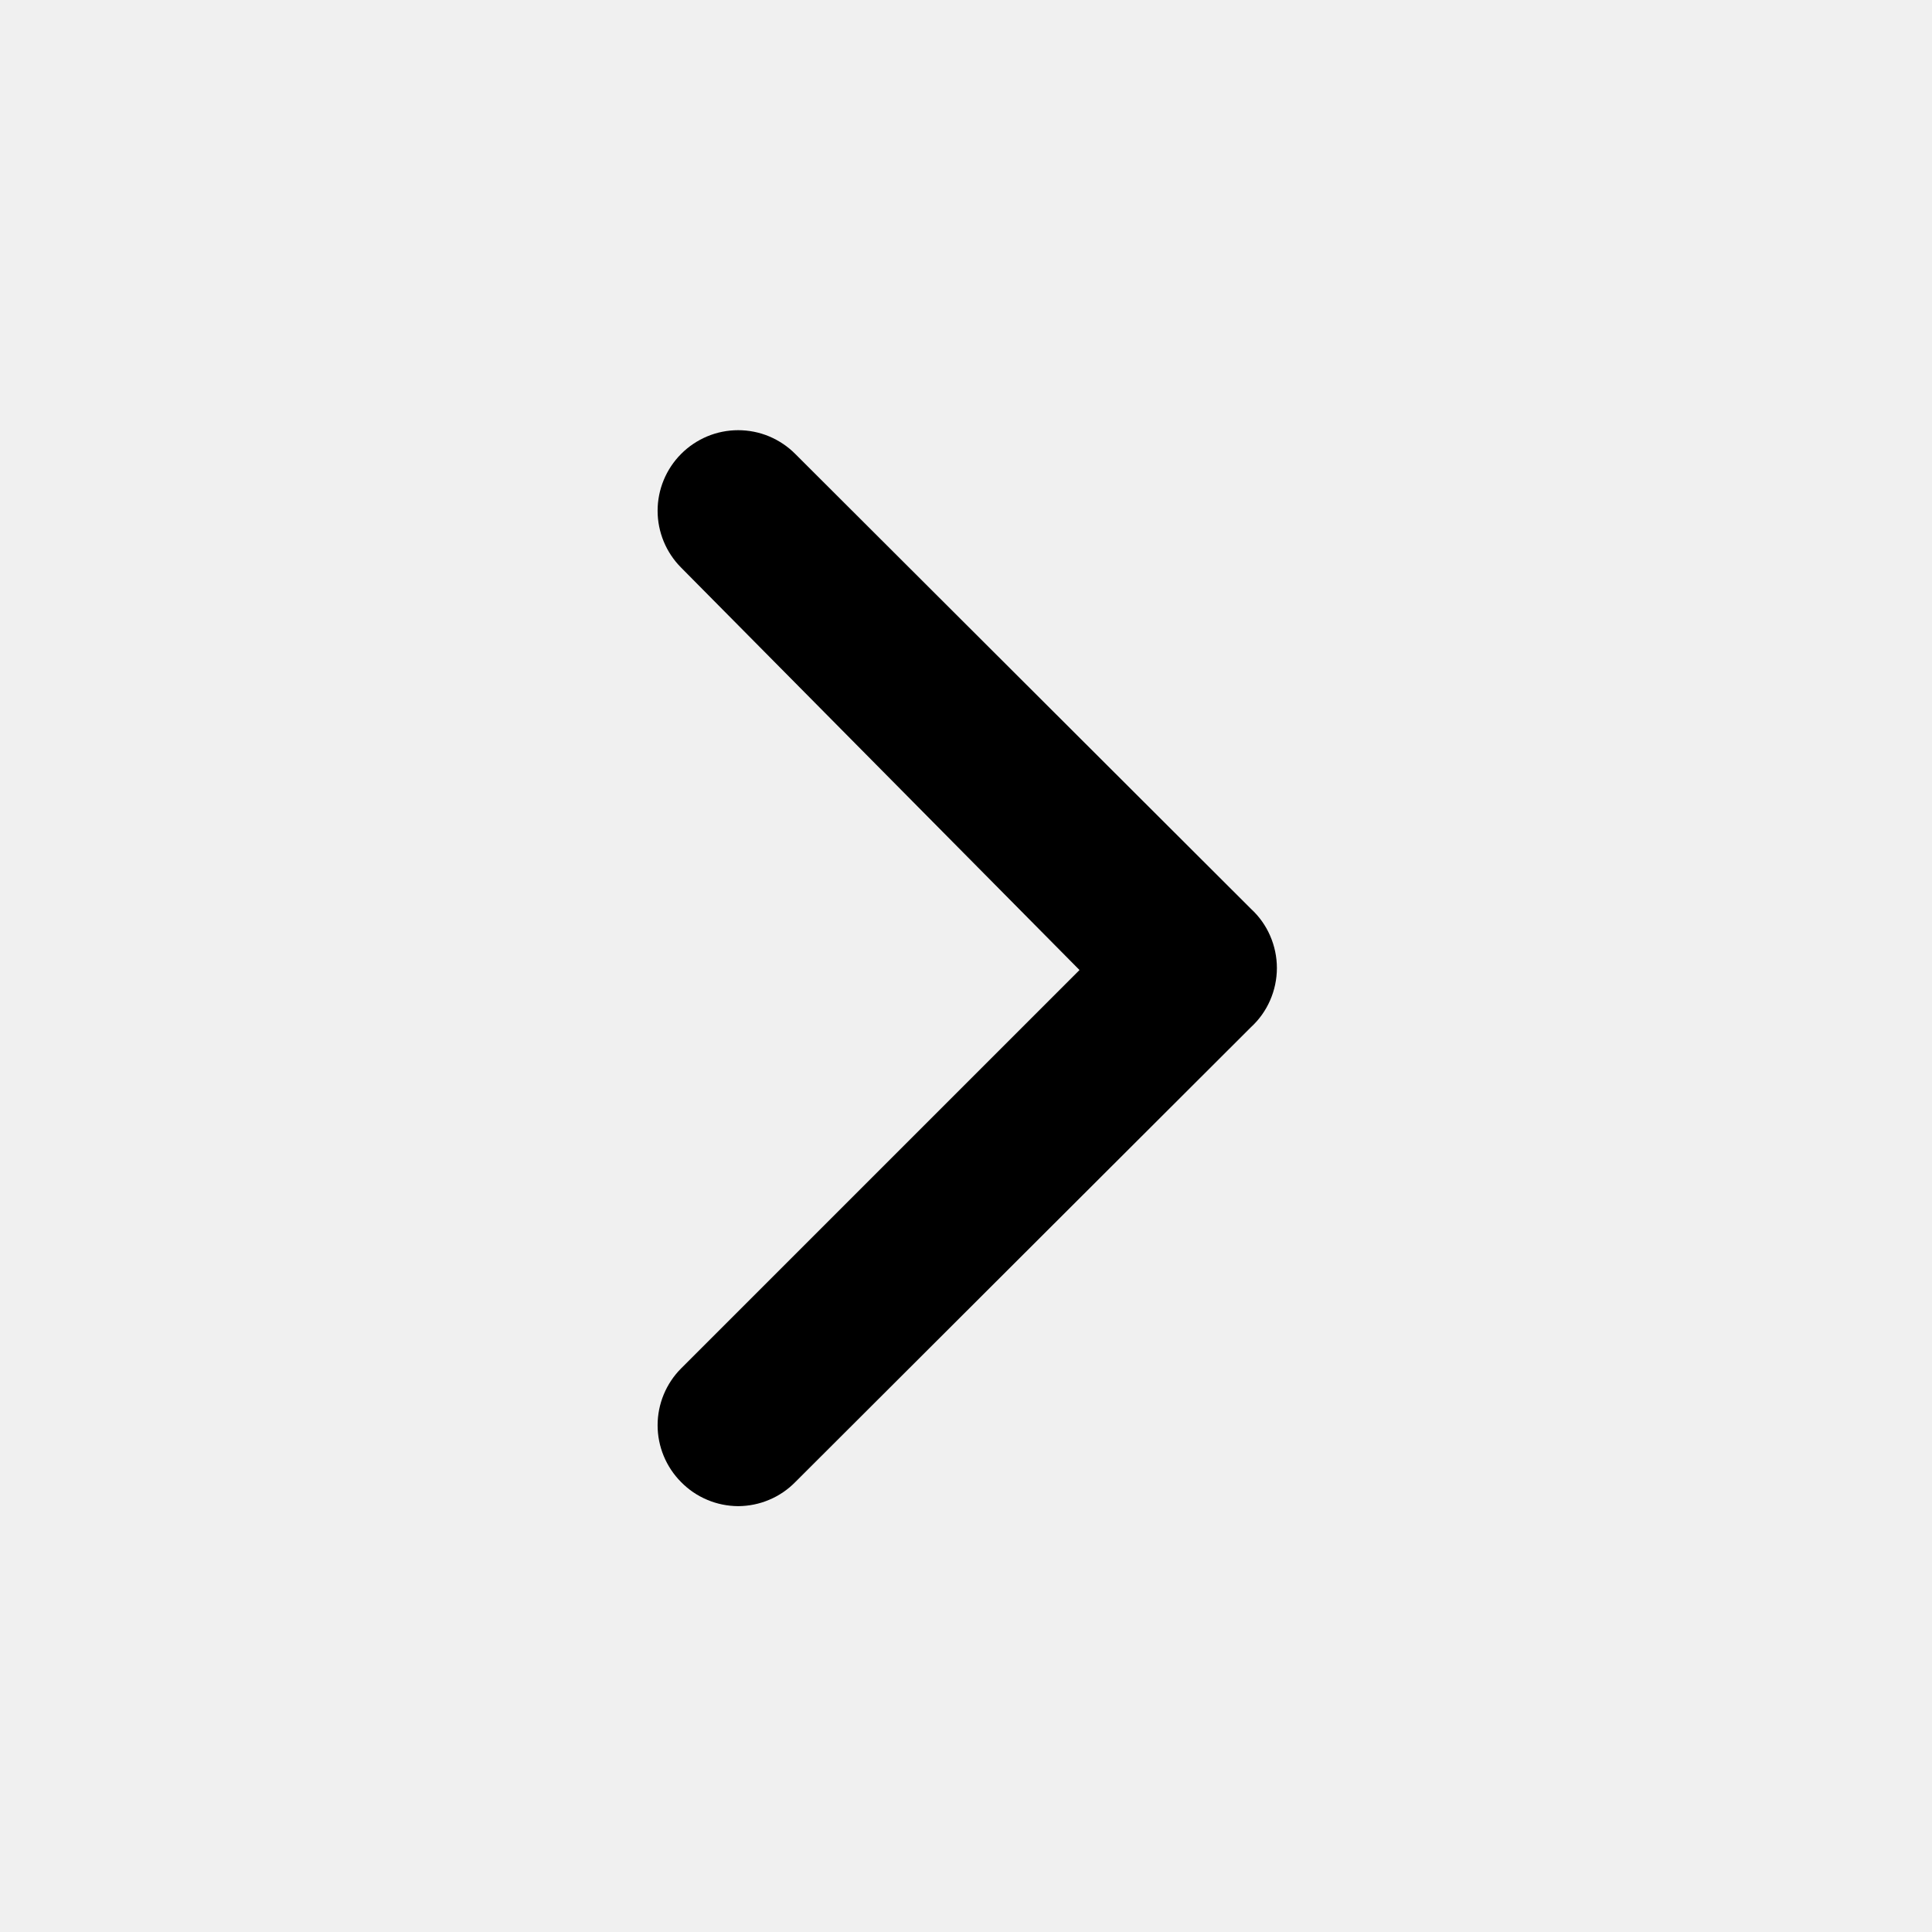
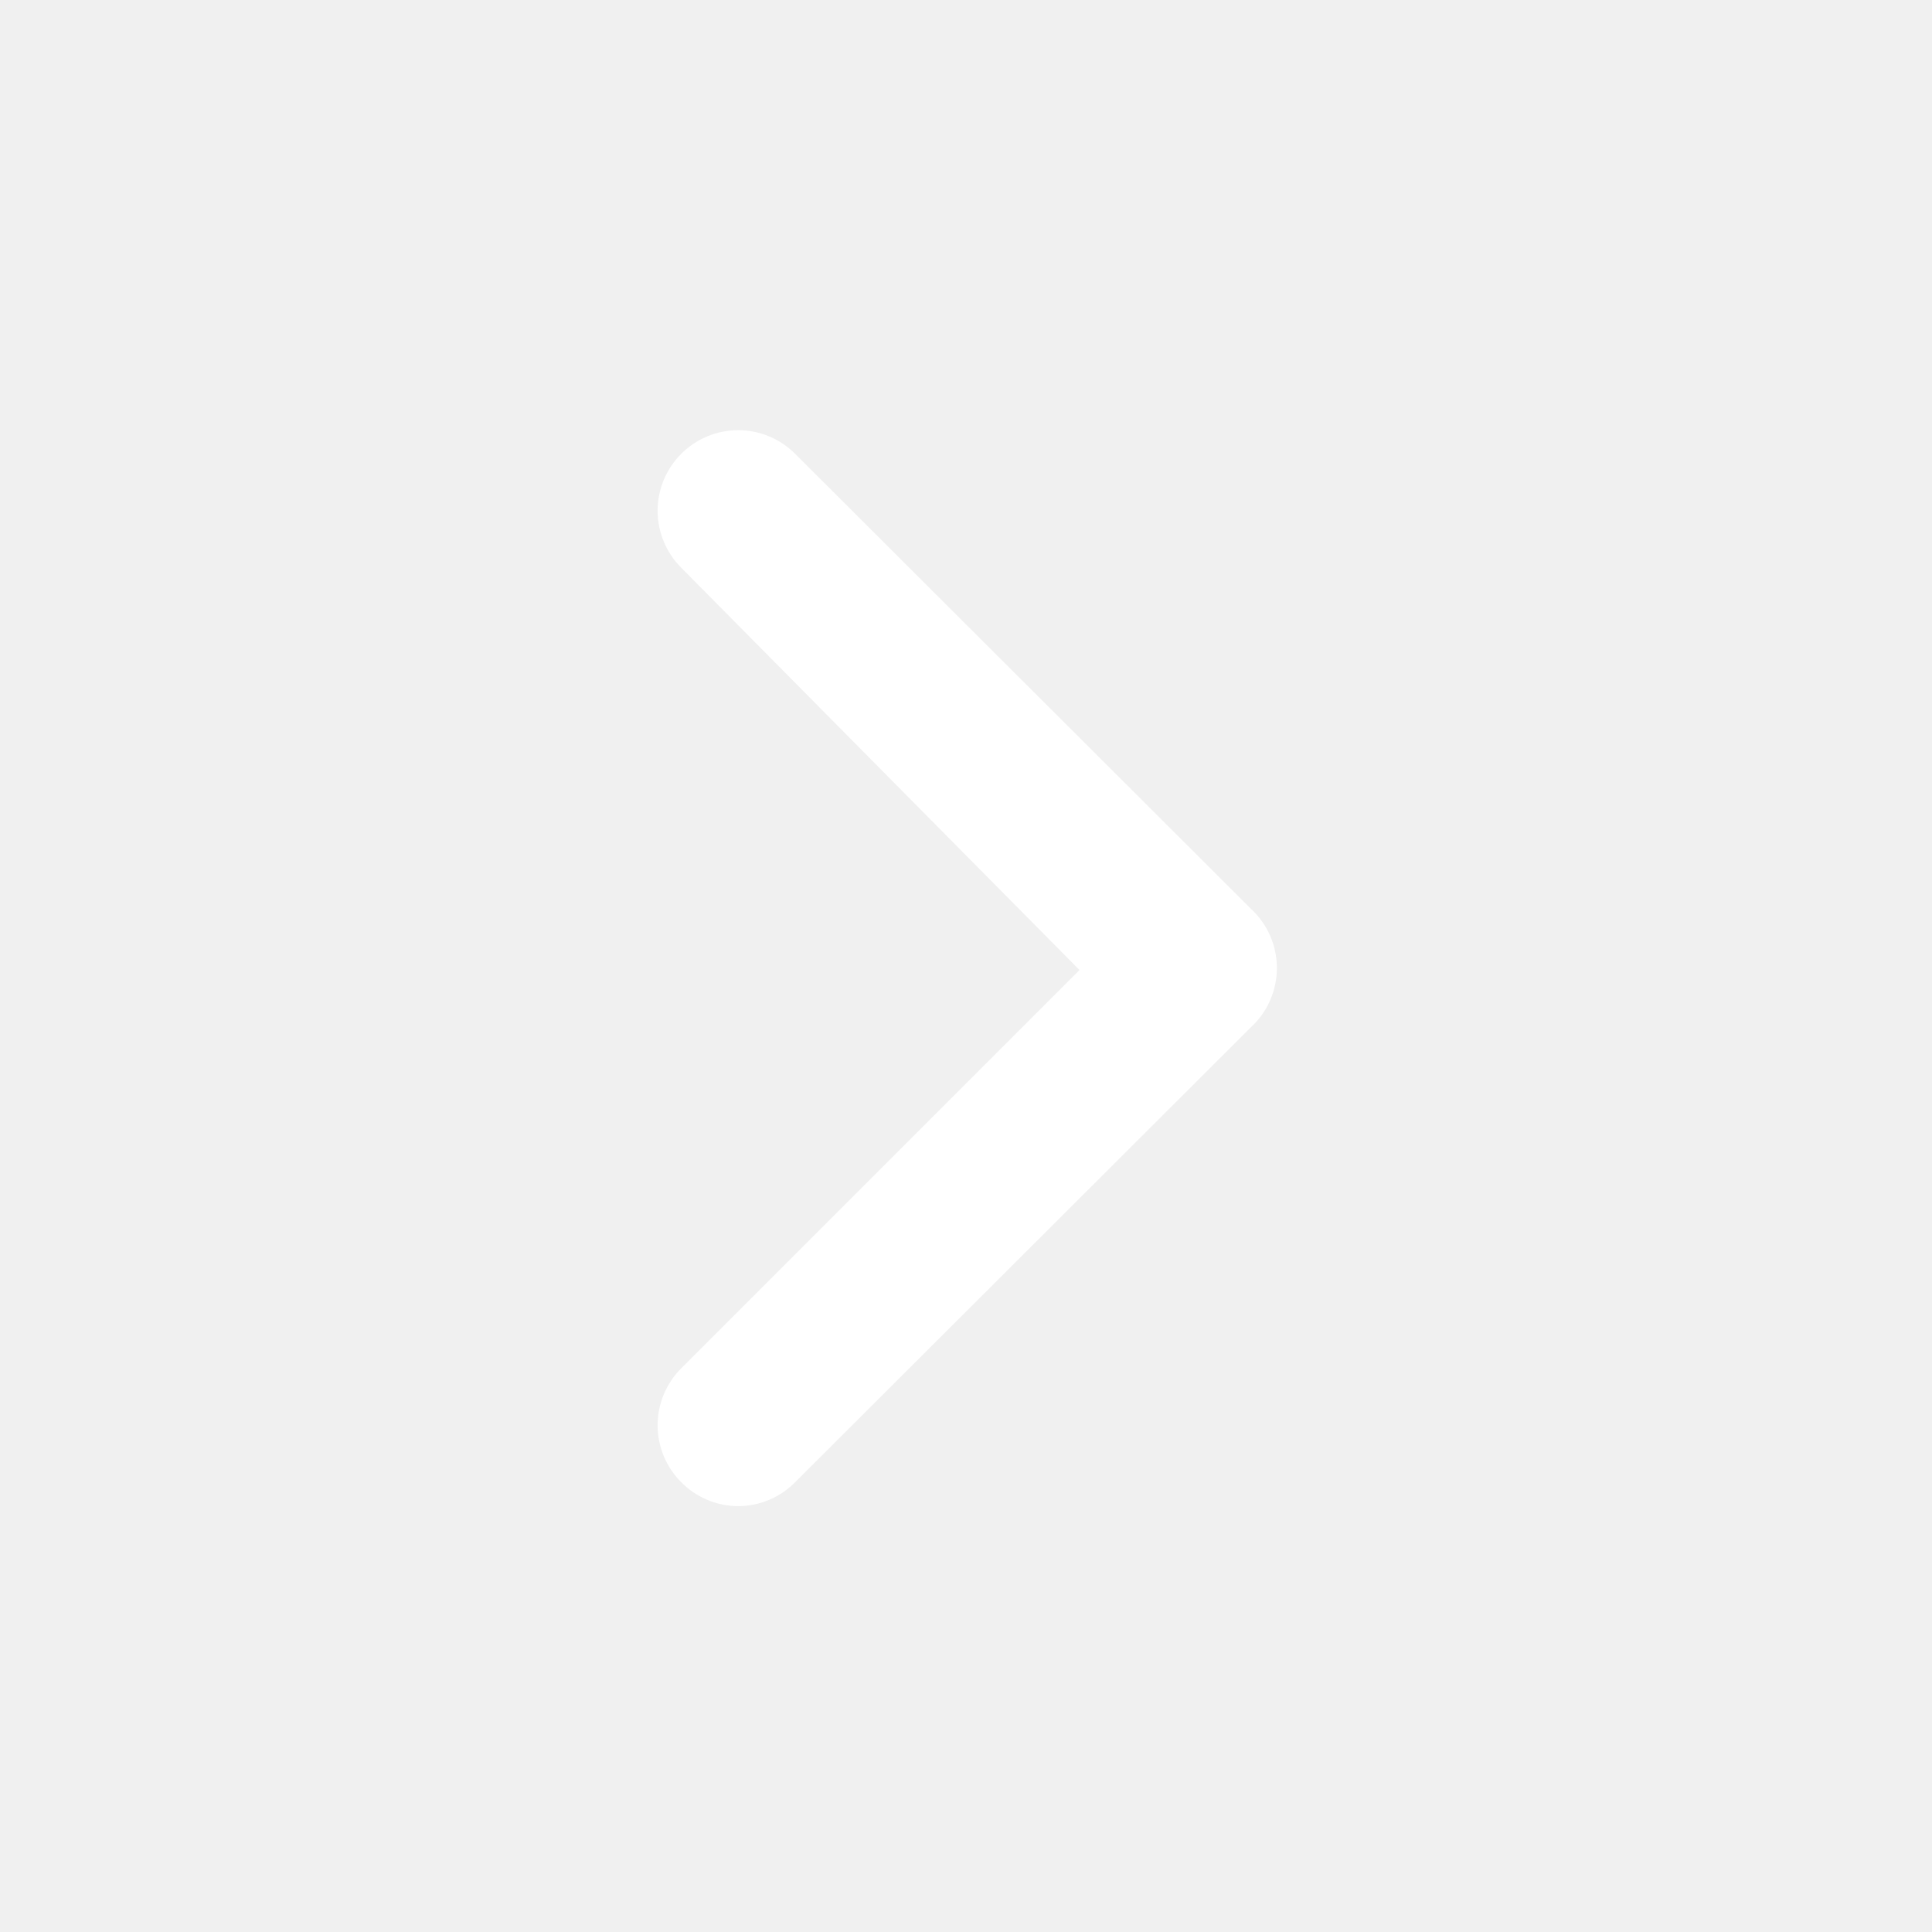
<svg xmlns="http://www.w3.org/2000/svg" width="24" height="24" viewBox="0 0 24 24" fill="none">
-   <path d="M15.54 11.29L9.88 5.64C9.787 5.546 9.676 5.472 9.555 5.421C9.433 5.37 9.302 5.344 9.17 5.344C9.038 5.344 8.907 5.37 8.785 5.421C8.664 5.472 8.553 5.546 8.46 5.64C8.274 5.827 8.169 6.081 8.169 6.345C8.169 6.609 8.274 6.863 8.46 7.05L13.41 12.05L8.46 17C8.274 17.187 8.169 17.441 8.169 17.705C8.169 17.969 8.274 18.223 8.46 18.41C8.553 18.505 8.663 18.58 8.785 18.631C8.907 18.683 9.038 18.709 9.17 18.71C9.302 18.709 9.433 18.683 9.555 18.631C9.677 18.58 9.787 18.505 9.88 18.41L15.54 12.76C15.642 12.666 15.723 12.553 15.778 12.426C15.833 12.3 15.862 12.163 15.862 12.025C15.862 11.887 15.833 11.75 15.778 11.624C15.723 11.497 15.642 11.384 15.54 11.29Z" fill="currentColor" />
+   <path d="M15.54 11.29L9.88 5.64C9.787 5.546 9.676 5.472 9.555 5.421C9.433 5.37 9.302 5.344 9.17 5.344C9.038 5.344 8.907 5.37 8.785 5.421C8.664 5.472 8.553 5.546 8.46 5.64C8.274 5.827 8.169 6.081 8.169 6.345C8.169 6.609 8.274 6.863 8.46 7.05L13.41 12.05L8.46 17C8.274 17.187 8.169 17.441 8.169 17.705C8.169 17.969 8.274 18.223 8.46 18.41C8.553 18.505 8.663 18.58 8.785 18.631C8.907 18.683 9.038 18.709 9.17 18.71C9.302 18.709 9.433 18.683 9.555 18.631C9.677 18.58 9.787 18.505 9.88 18.41L15.54 12.76C15.642 12.666 15.723 12.553 15.778 12.426C15.833 12.3 15.862 12.163 15.862 12.025C15.862 11.887 15.833 11.75 15.778 11.624C15.723 11.497 15.642 11.384 15.54 11.29Z" fill="#fff" />
</svg>
